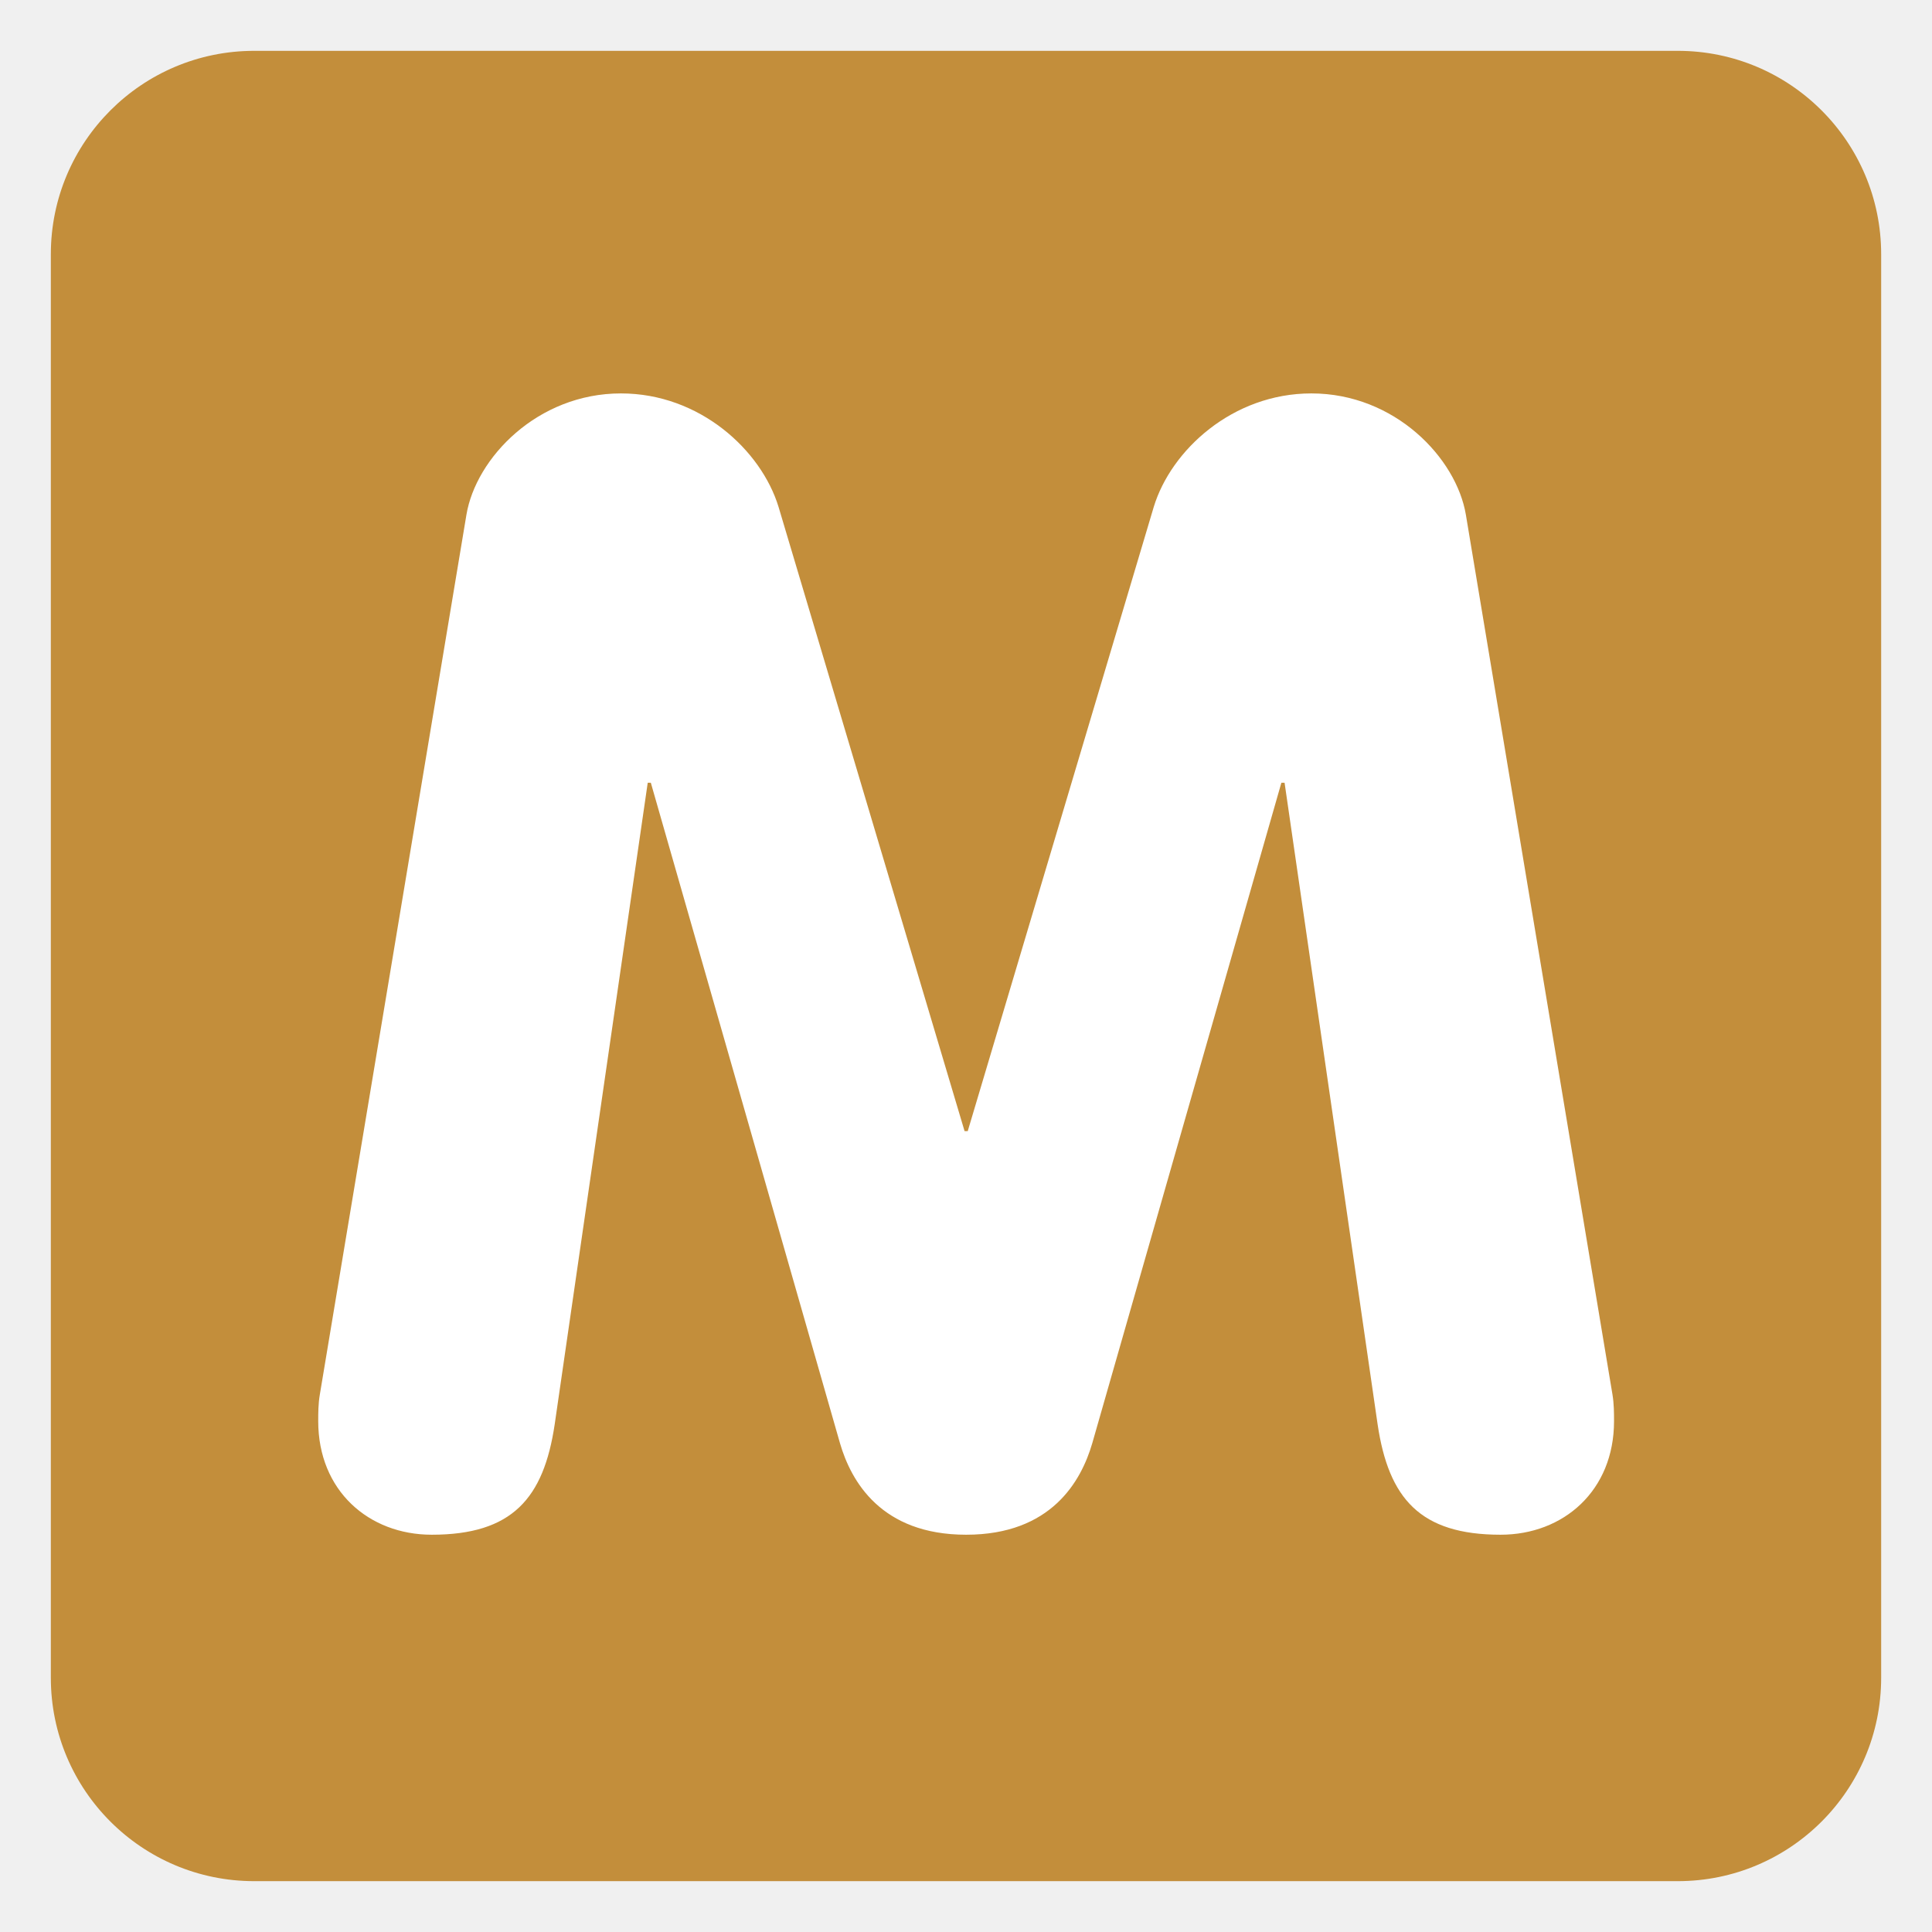
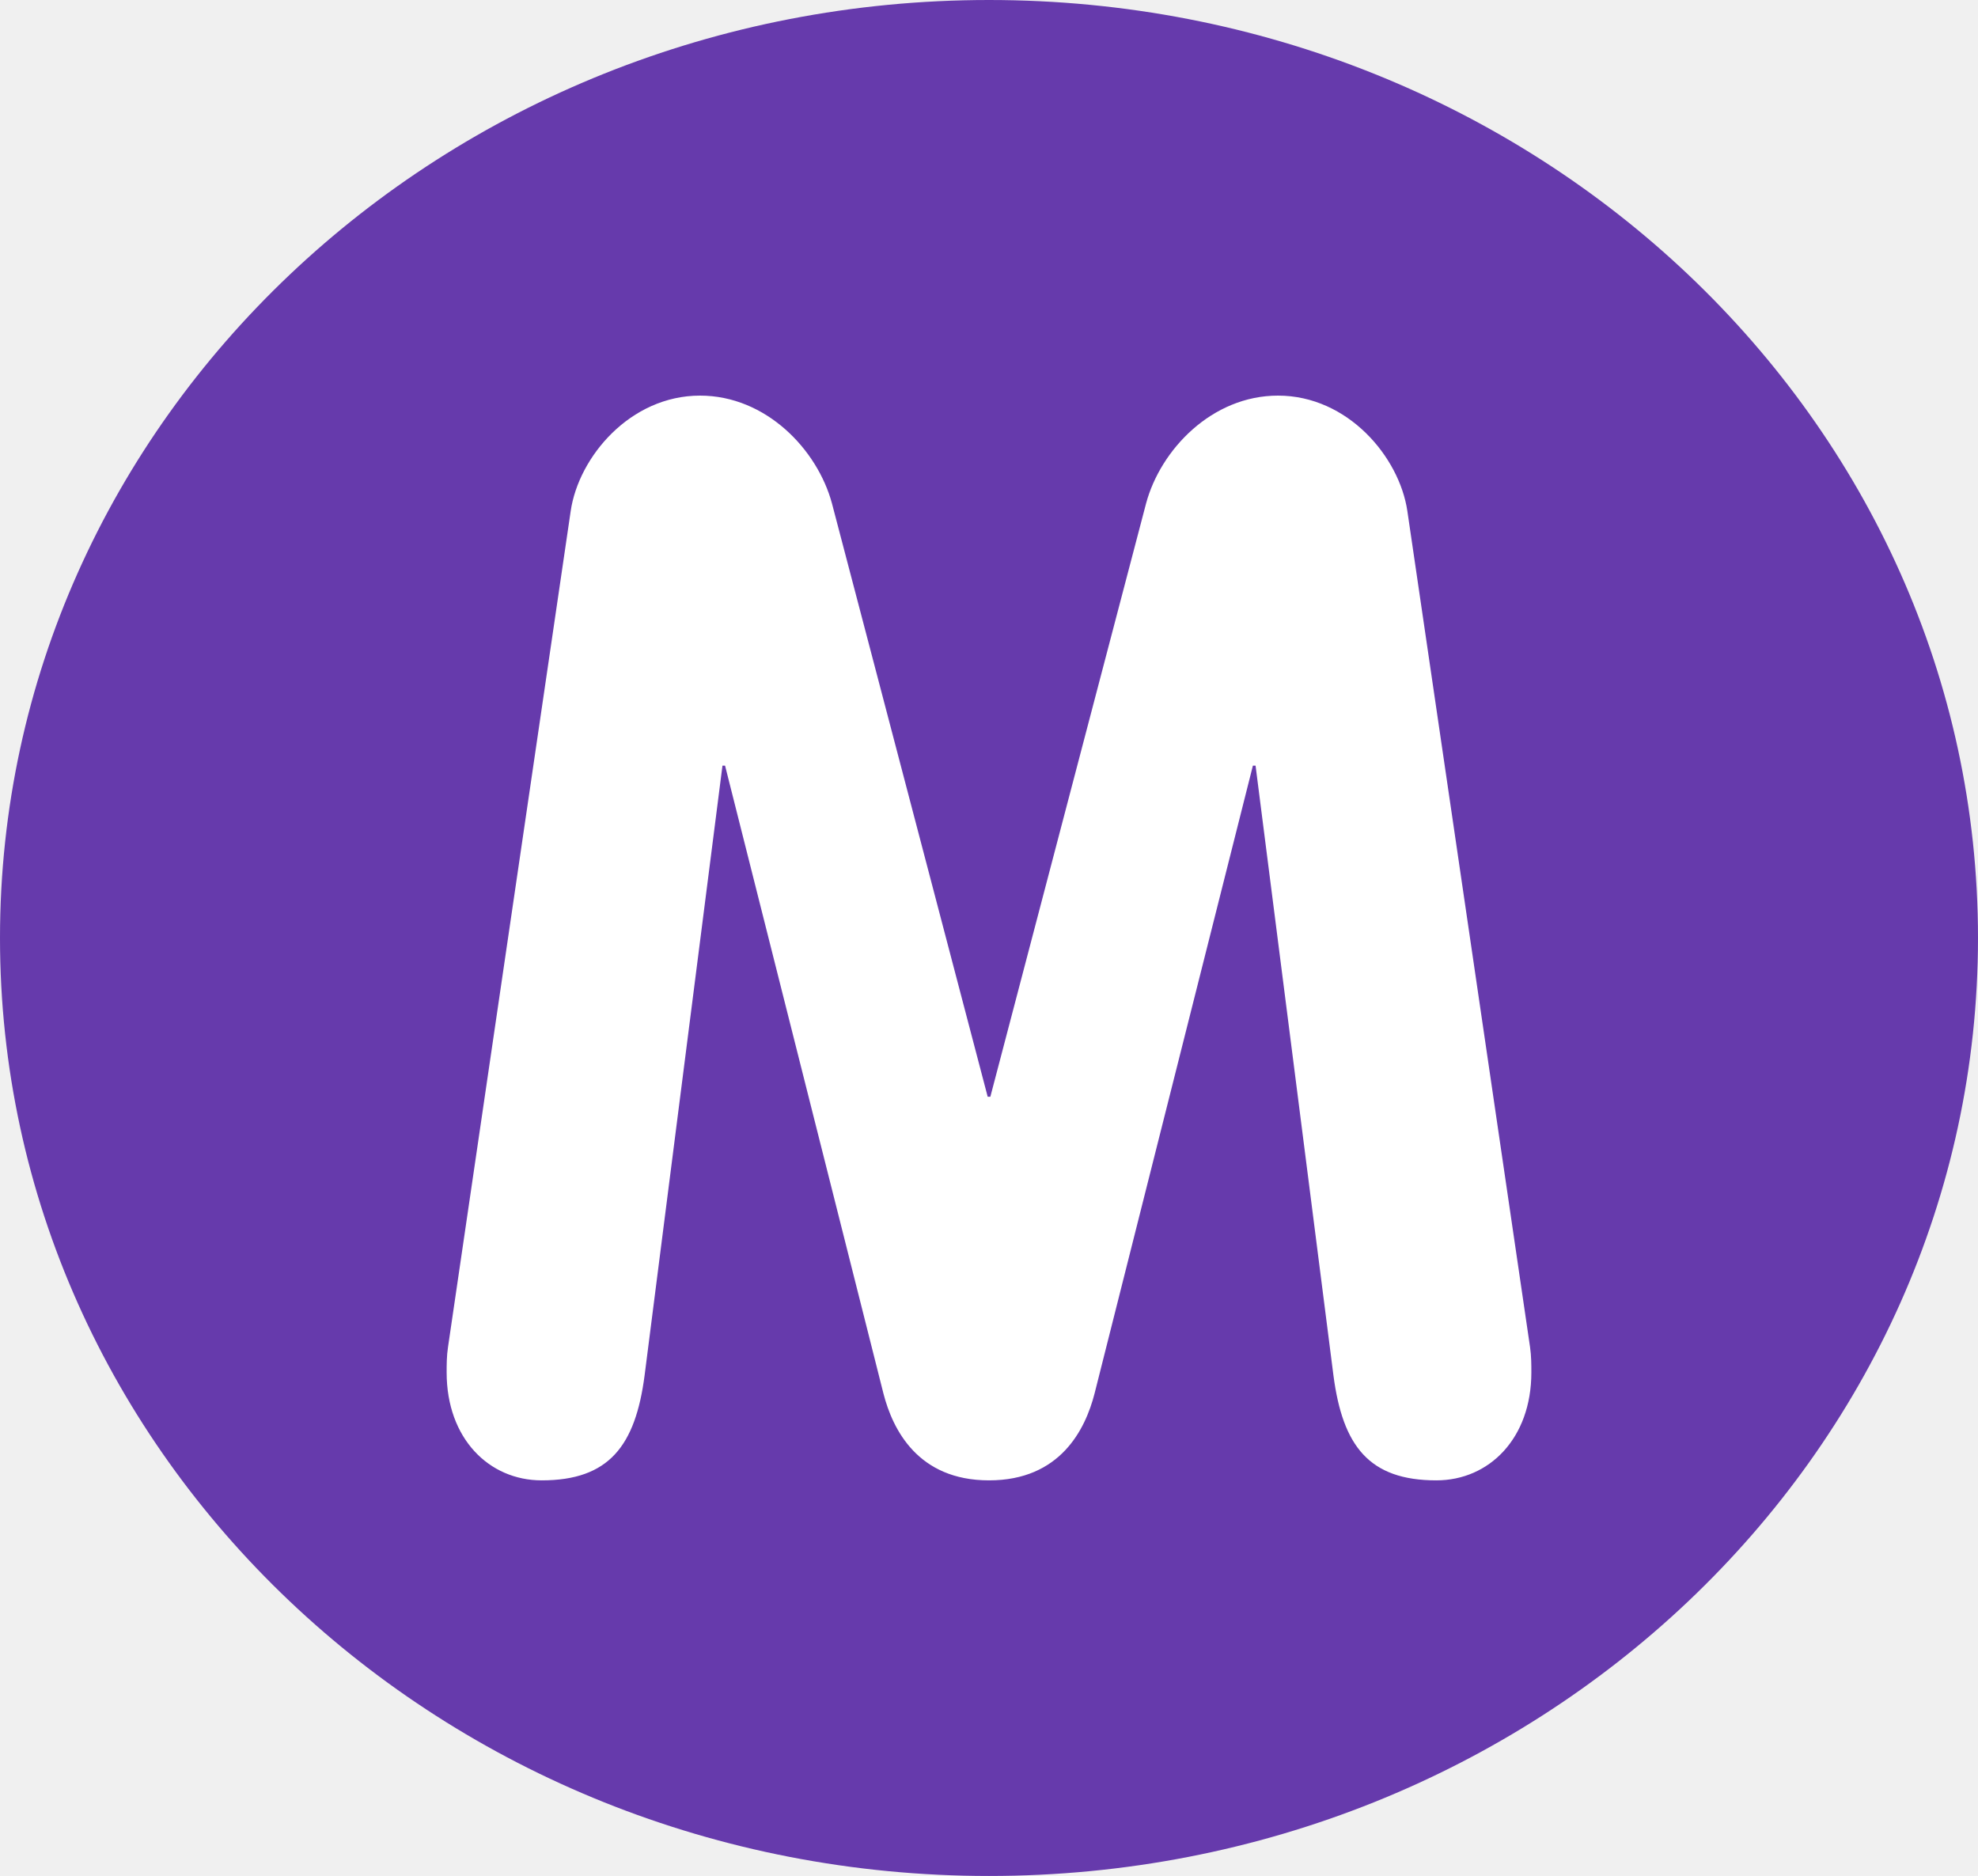
- <svg xmlns="http://www.w3.org/2000/svg" id="SvgjsSvg1418" width="288" height="288" version="1.1">
-   <defs id="SvgjsDefs1419" />
-   <g id="SvgjsG1420">
-     <svg viewBox="0 0 47.5 47.5" width="288" height="288">
-       <defs>
-         <clipPath id="a">
-           <path d="M0 38h38V0H0v38Z" fill="#000000" class="color000 svgShape" />
-         </clipPath>
-       </defs>
-       <g clip-path="url(#a)" transform="matrix(1.25 0 0 -1.25 0 47.5)" fill="#000000" class="color000 svgShape">
-         <path fill="#c38e3b" d="M37 5a4 4 0 0 0-4-4H5a4 4 0 0 0-4 4v28a4 4 0 0 0 4 4h28a4 4 0 0 0 4-4V5Z" class="color3b88c3 svgShape" />
-         <path fill="#ffffff" d="M9.174 27.875c.186 1.116 1.395 2.387 3.039 2.387 1.55 0 2.759-1.116 3.1-2.232l3.659-12.278h.062l3.659 12.278c.34 1.116 1.549 2.232 3.1 2.232 1.643 0 2.852-1.271 3.039-2.387l2.883-17.302c.031-.185.031-.372.031-.526 0-1.365-.992-2.233-2.232-2.233-1.582 0-2.201.713-2.418 2.17l-1.83 12.62h-.063l-3.72-12.992c-.217-.744-.805-1.798-2.48-1.798-1.674 0-2.264 1.054-2.481 1.798l-3.721 12.992h-.061l-1.83-12.62c-.217-1.457-.837-2.17-2.418-2.17-1.24 0-2.233.868-2.233 2.233 0 .154 0 .341.032.526l2.883 17.302Z" class="colorfff svgShape" />
-       </g>
-     </svg>
-   </g>
+ <svg xmlns="http://www.w3.org/2000/svg" width="155" height="147" viewBox="0 0 155 147" fill="none">
+   <ellipse cx="77.5" cy="73.5" rx="77.5" ry="73.5" fill="#663AAC" />
+   <path d="M44.722 40.038C45.342 35.813 49.374 31 54.857 31C60.026 31 64.058 35.226 65.195 39.452L77.398 85.942H77.605L89.808 39.452C90.942 35.226 94.974 31 100.147 31C105.626 31 109.658 35.813 110.282 40.038L119.897 105.553C120 106.253 120 106.962 120 107.545C120 112.713 116.692 116 112.556 116C107.28 116 105.216 113.3 104.492 107.783L98.389 59.997H98.179L85.773 109.192C85.049 112.009 83.088 116 77.502 116C71.919 116 69.951 112.009 69.227 109.192L56.818 59.997H56.614L50.511 107.783C49.788 113.3 47.72 116 42.447 116C38.312 116 35 112.713 35 107.545C35 106.962 35 106.253 35.107 105.553L44.722 40.038Z" fill="white" />
</svg>
